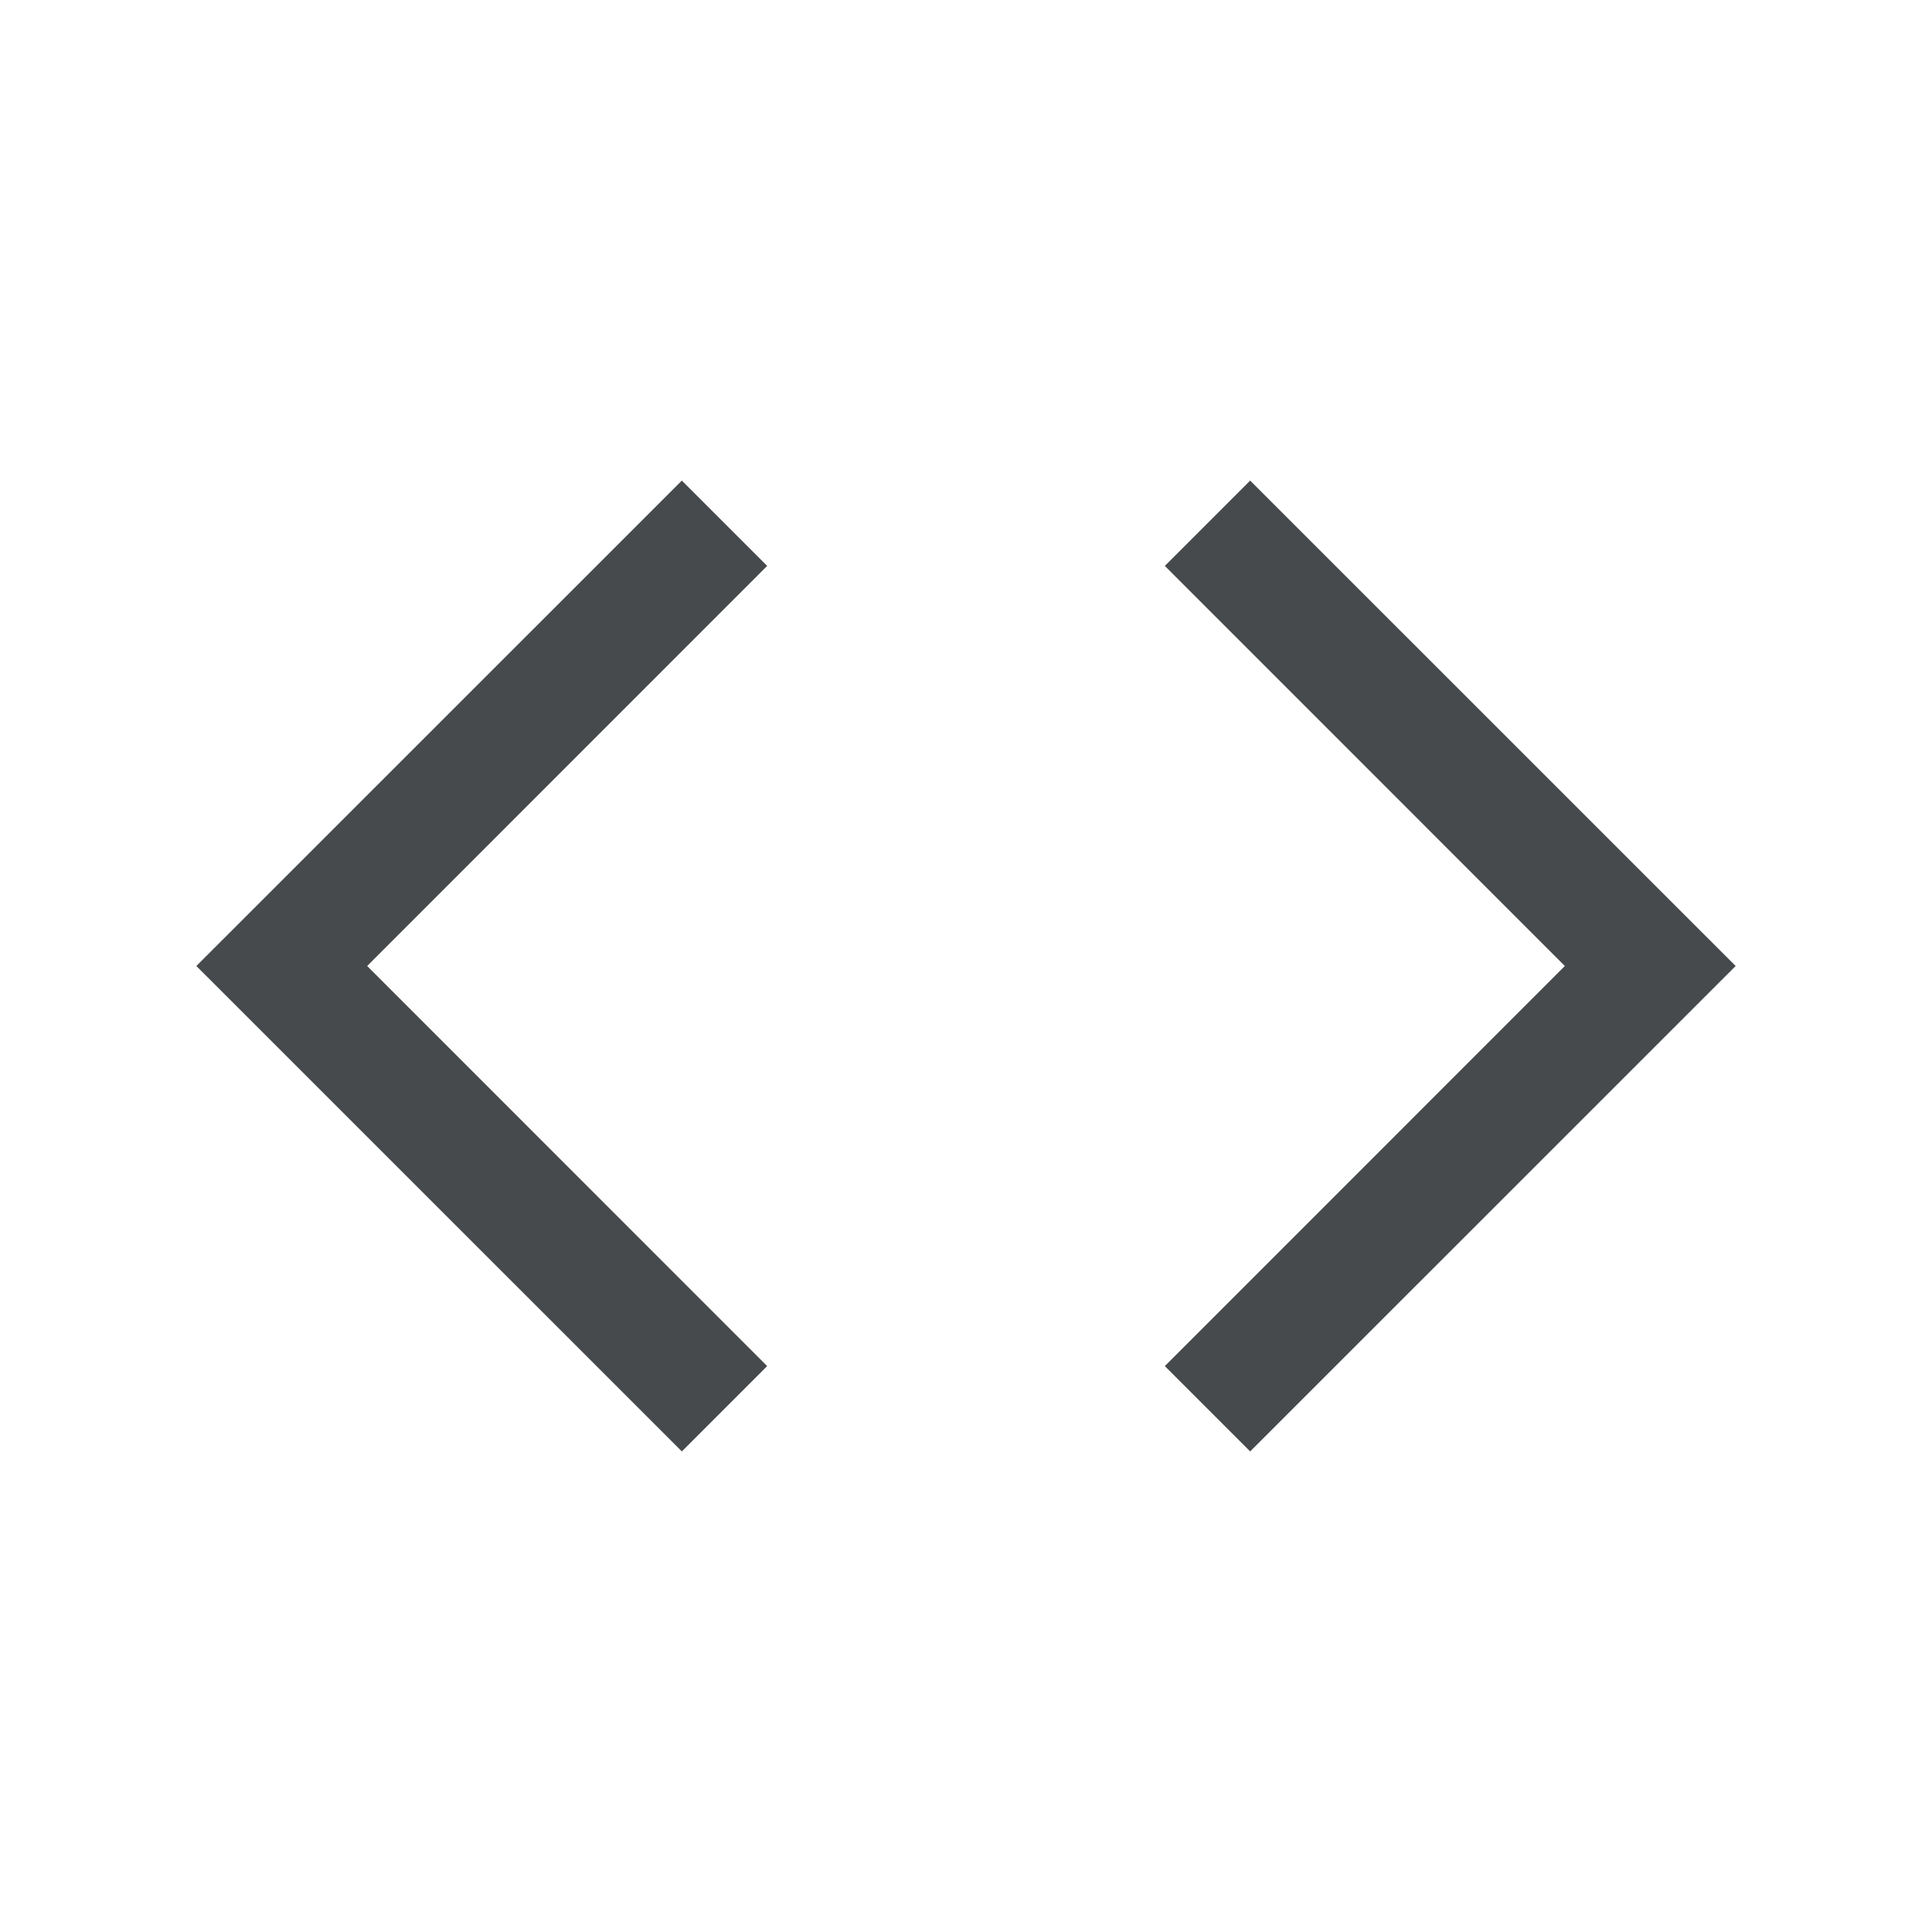
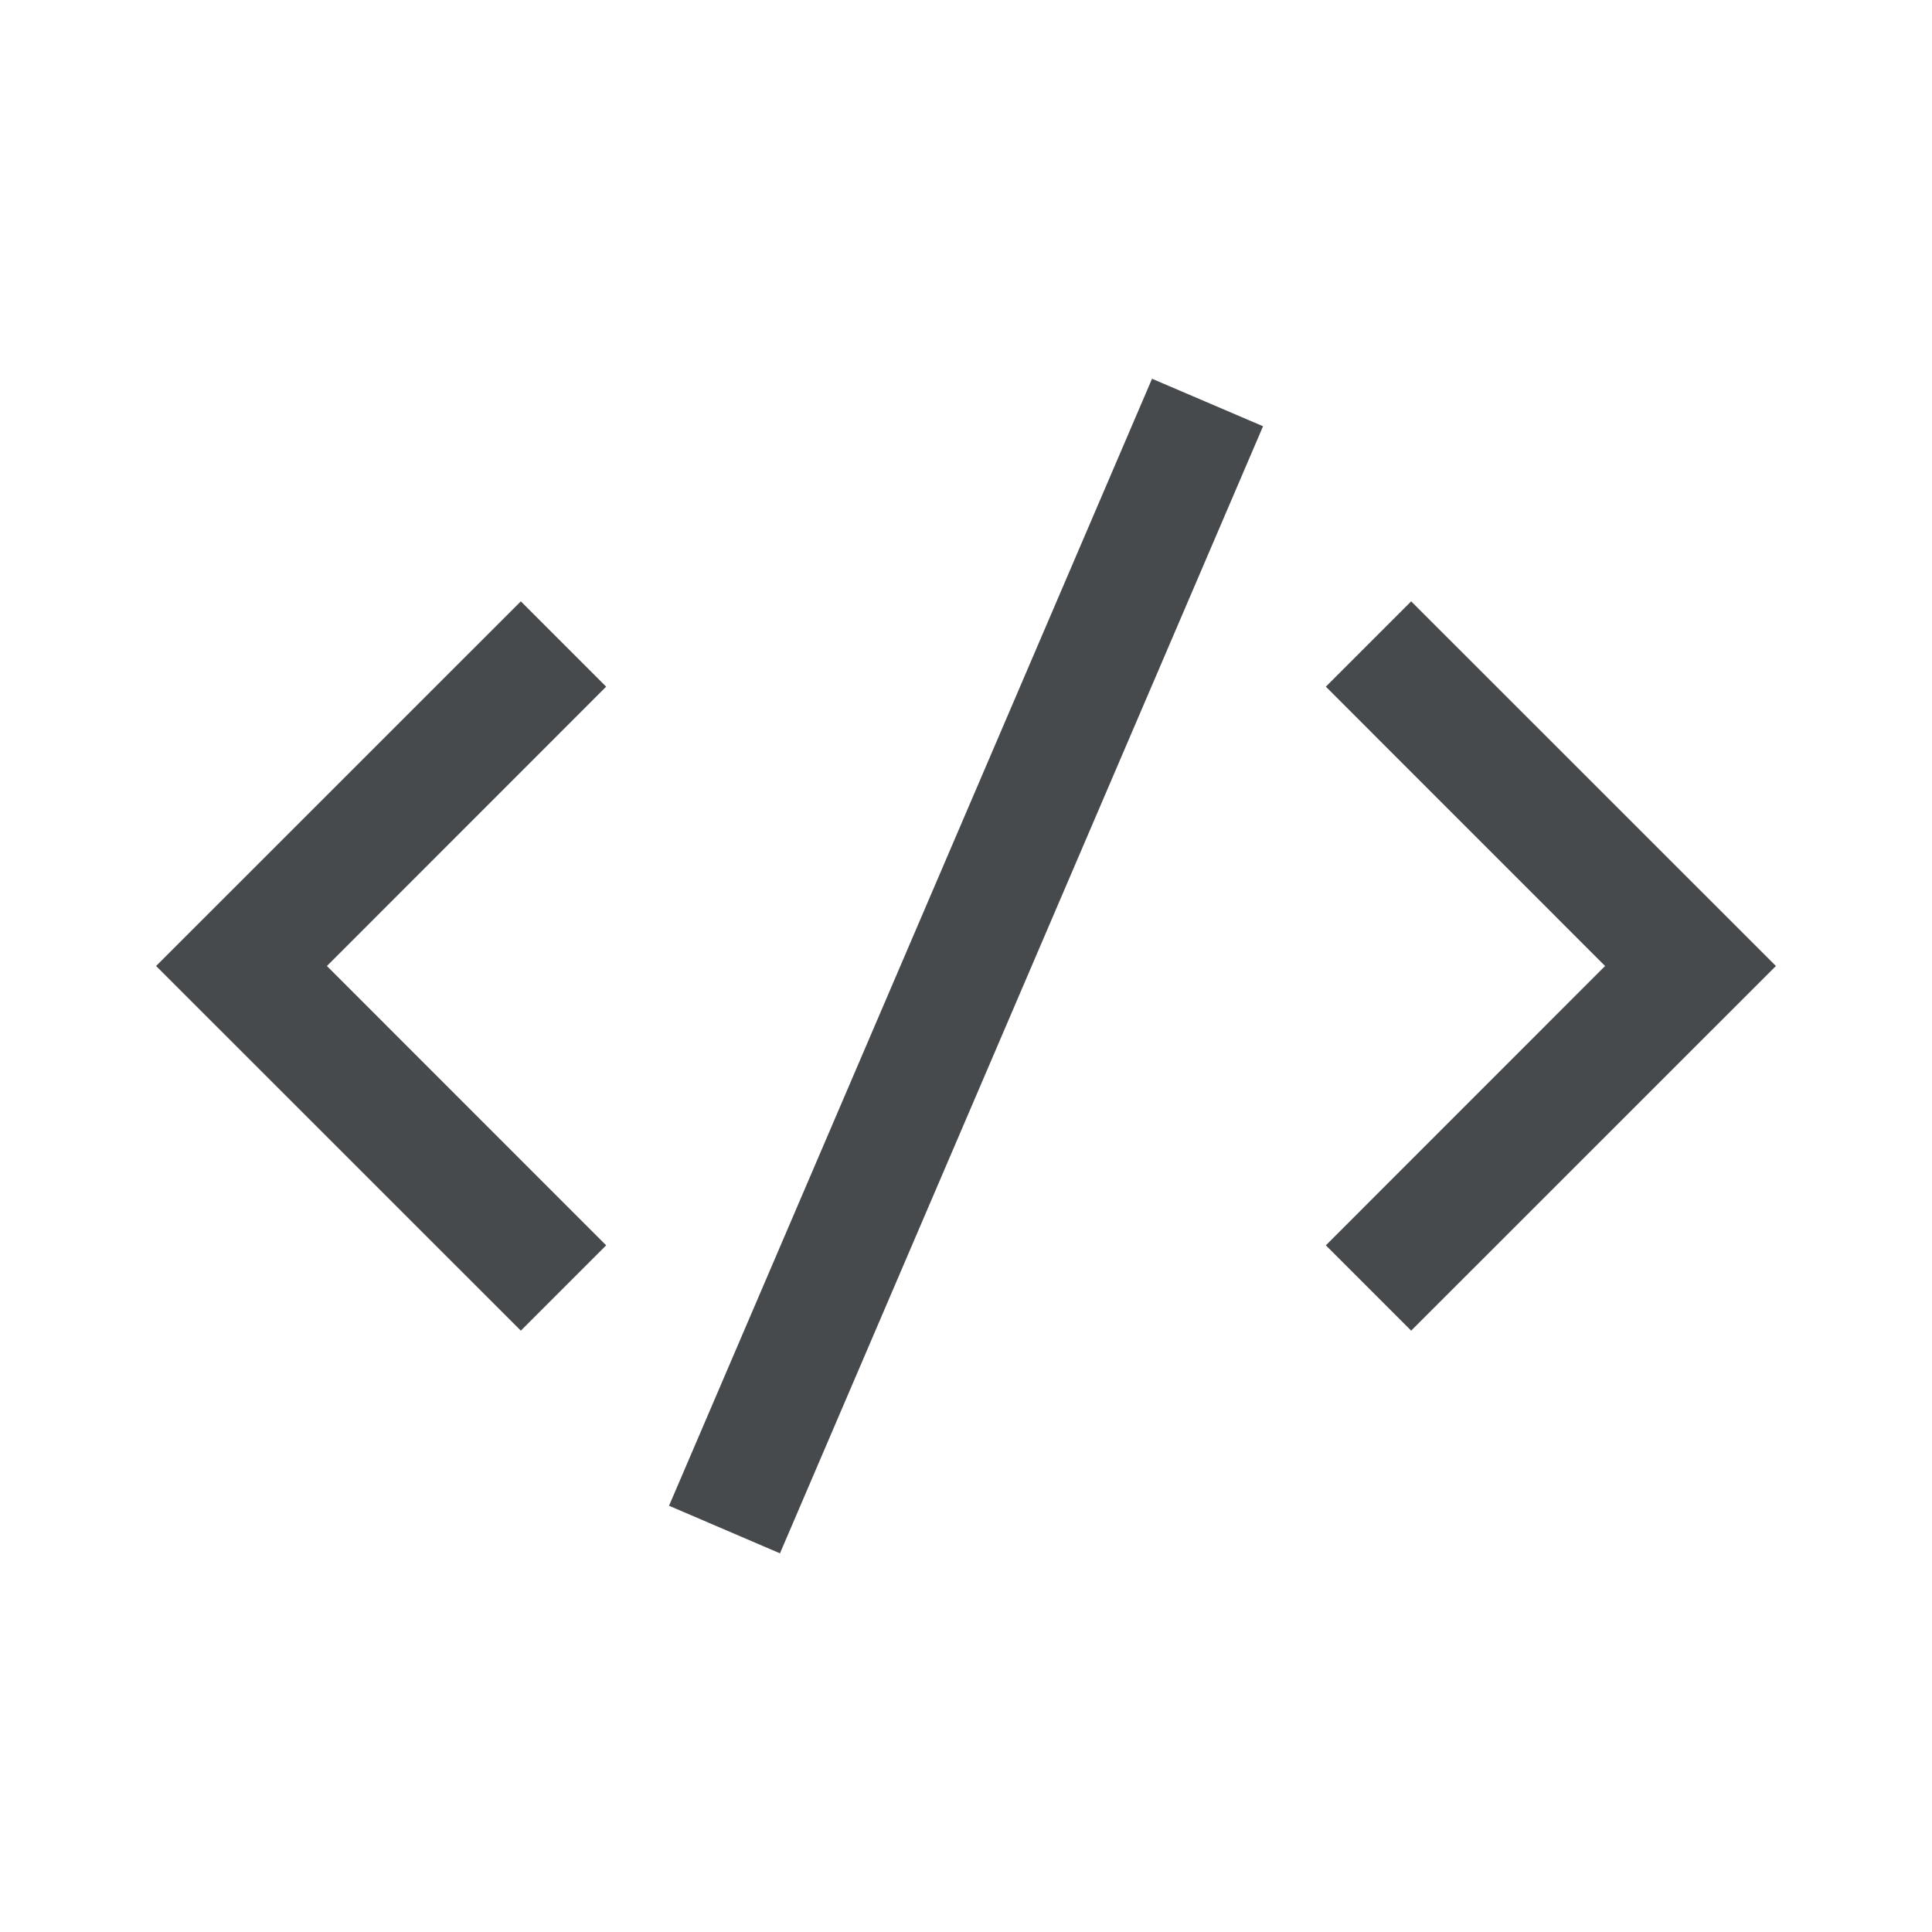
<svg xmlns="http://www.w3.org/2000/svg" width="24" height="24" viewBox="0 0 24 24" fill="none">
-   <path fill-rule="evenodd" clip-rule="evenodd" d="M19.439 12L14.47 7.03L15.53 5.97L21.561 12L15.53 18.03L14.47 16.97L19.439 12Z" fill="#464A4D" />
-   <path fill-rule="evenodd" clip-rule="evenodd" d="M4.561 12L9.53 7.03L8.47 5.97L2.439 12L8.47 18.03L9.53 16.97L4.561 12Z" fill="#464A4D" />
+   <path fill-rule="evenodd" clip-rule="evenodd" d="M6.47 7.47L7.53 8.53L4.061 12L7.53 15.47L6.47 16.53L1.939 12L6.47 7.47Z" fill="#464A4D" />
+   <path fill-rule="evenodd" clip-rule="evenodd" d="M19.939 12L16.47 8.53L17.53 7.47L22.061 12L17.53 16.53L16.47 15.47L19.939 12Z" fill="#464A4D" />
+   <path fill-rule="evenodd" clip-rule="evenodd" d="M8.311 18.705L14.311 4.705L15.69 5.295L9.689 19.296L8.311 18.705Z" fill="#464A4D" />
</svg>
